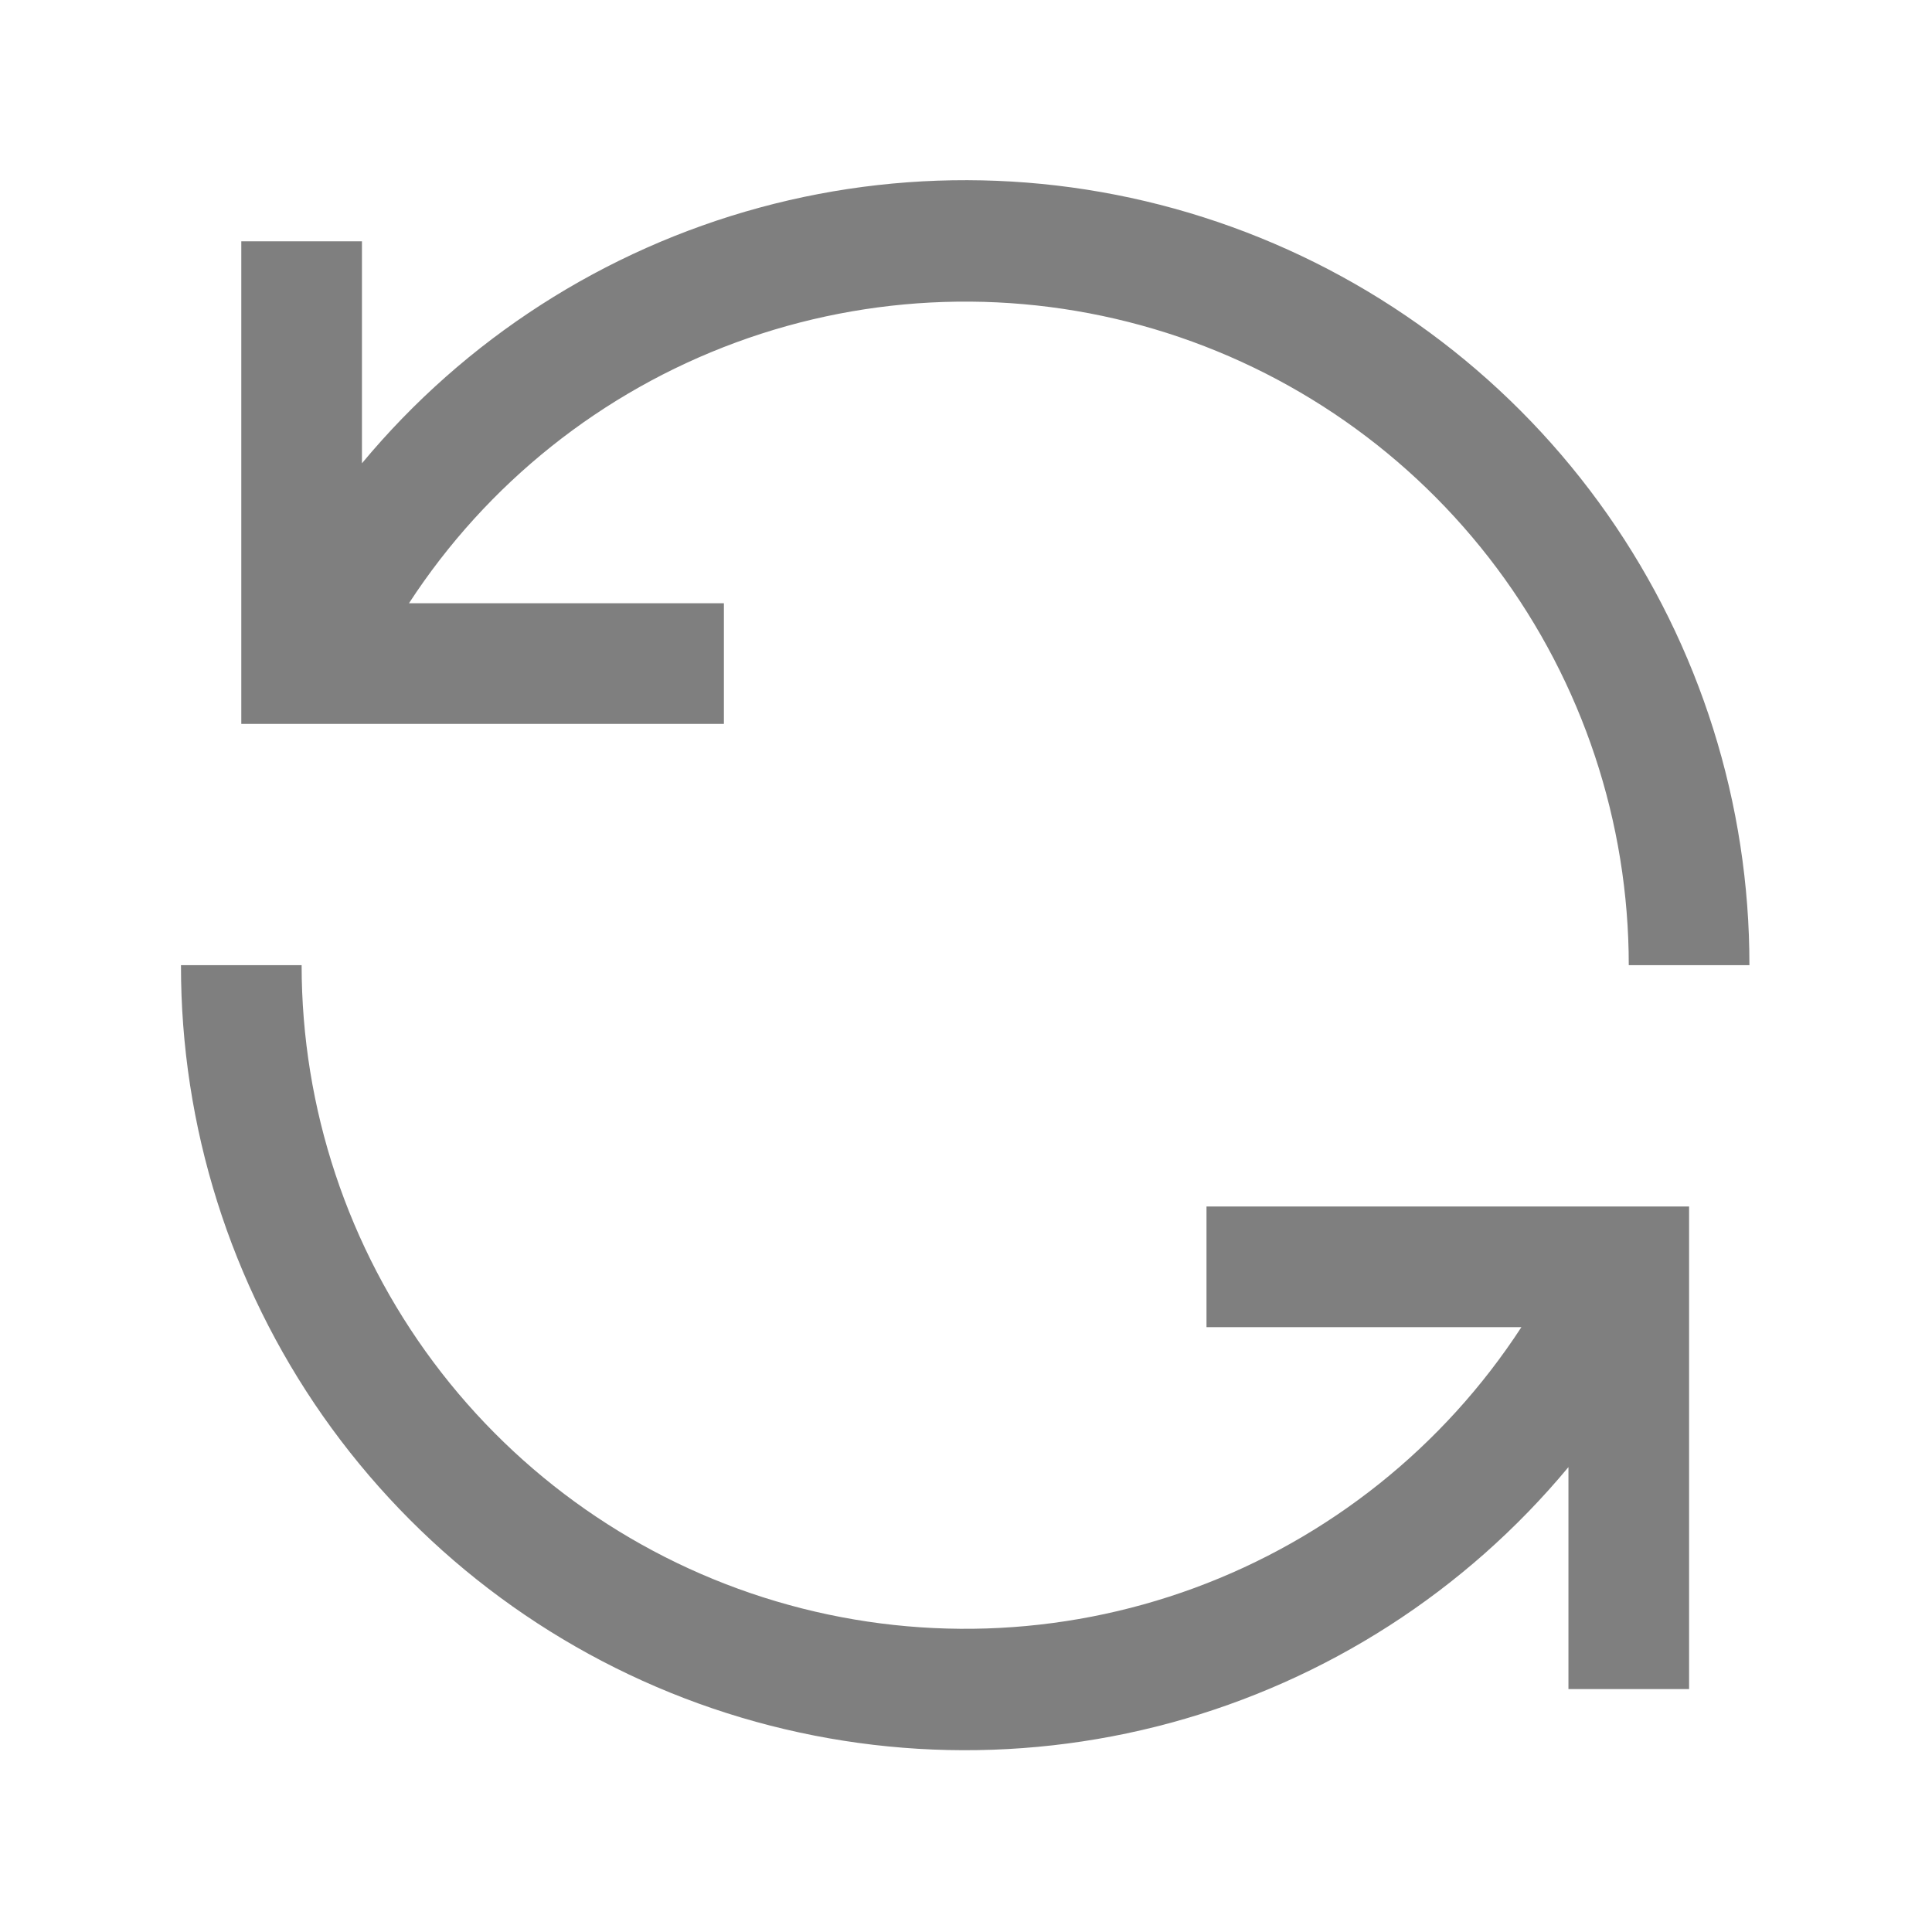
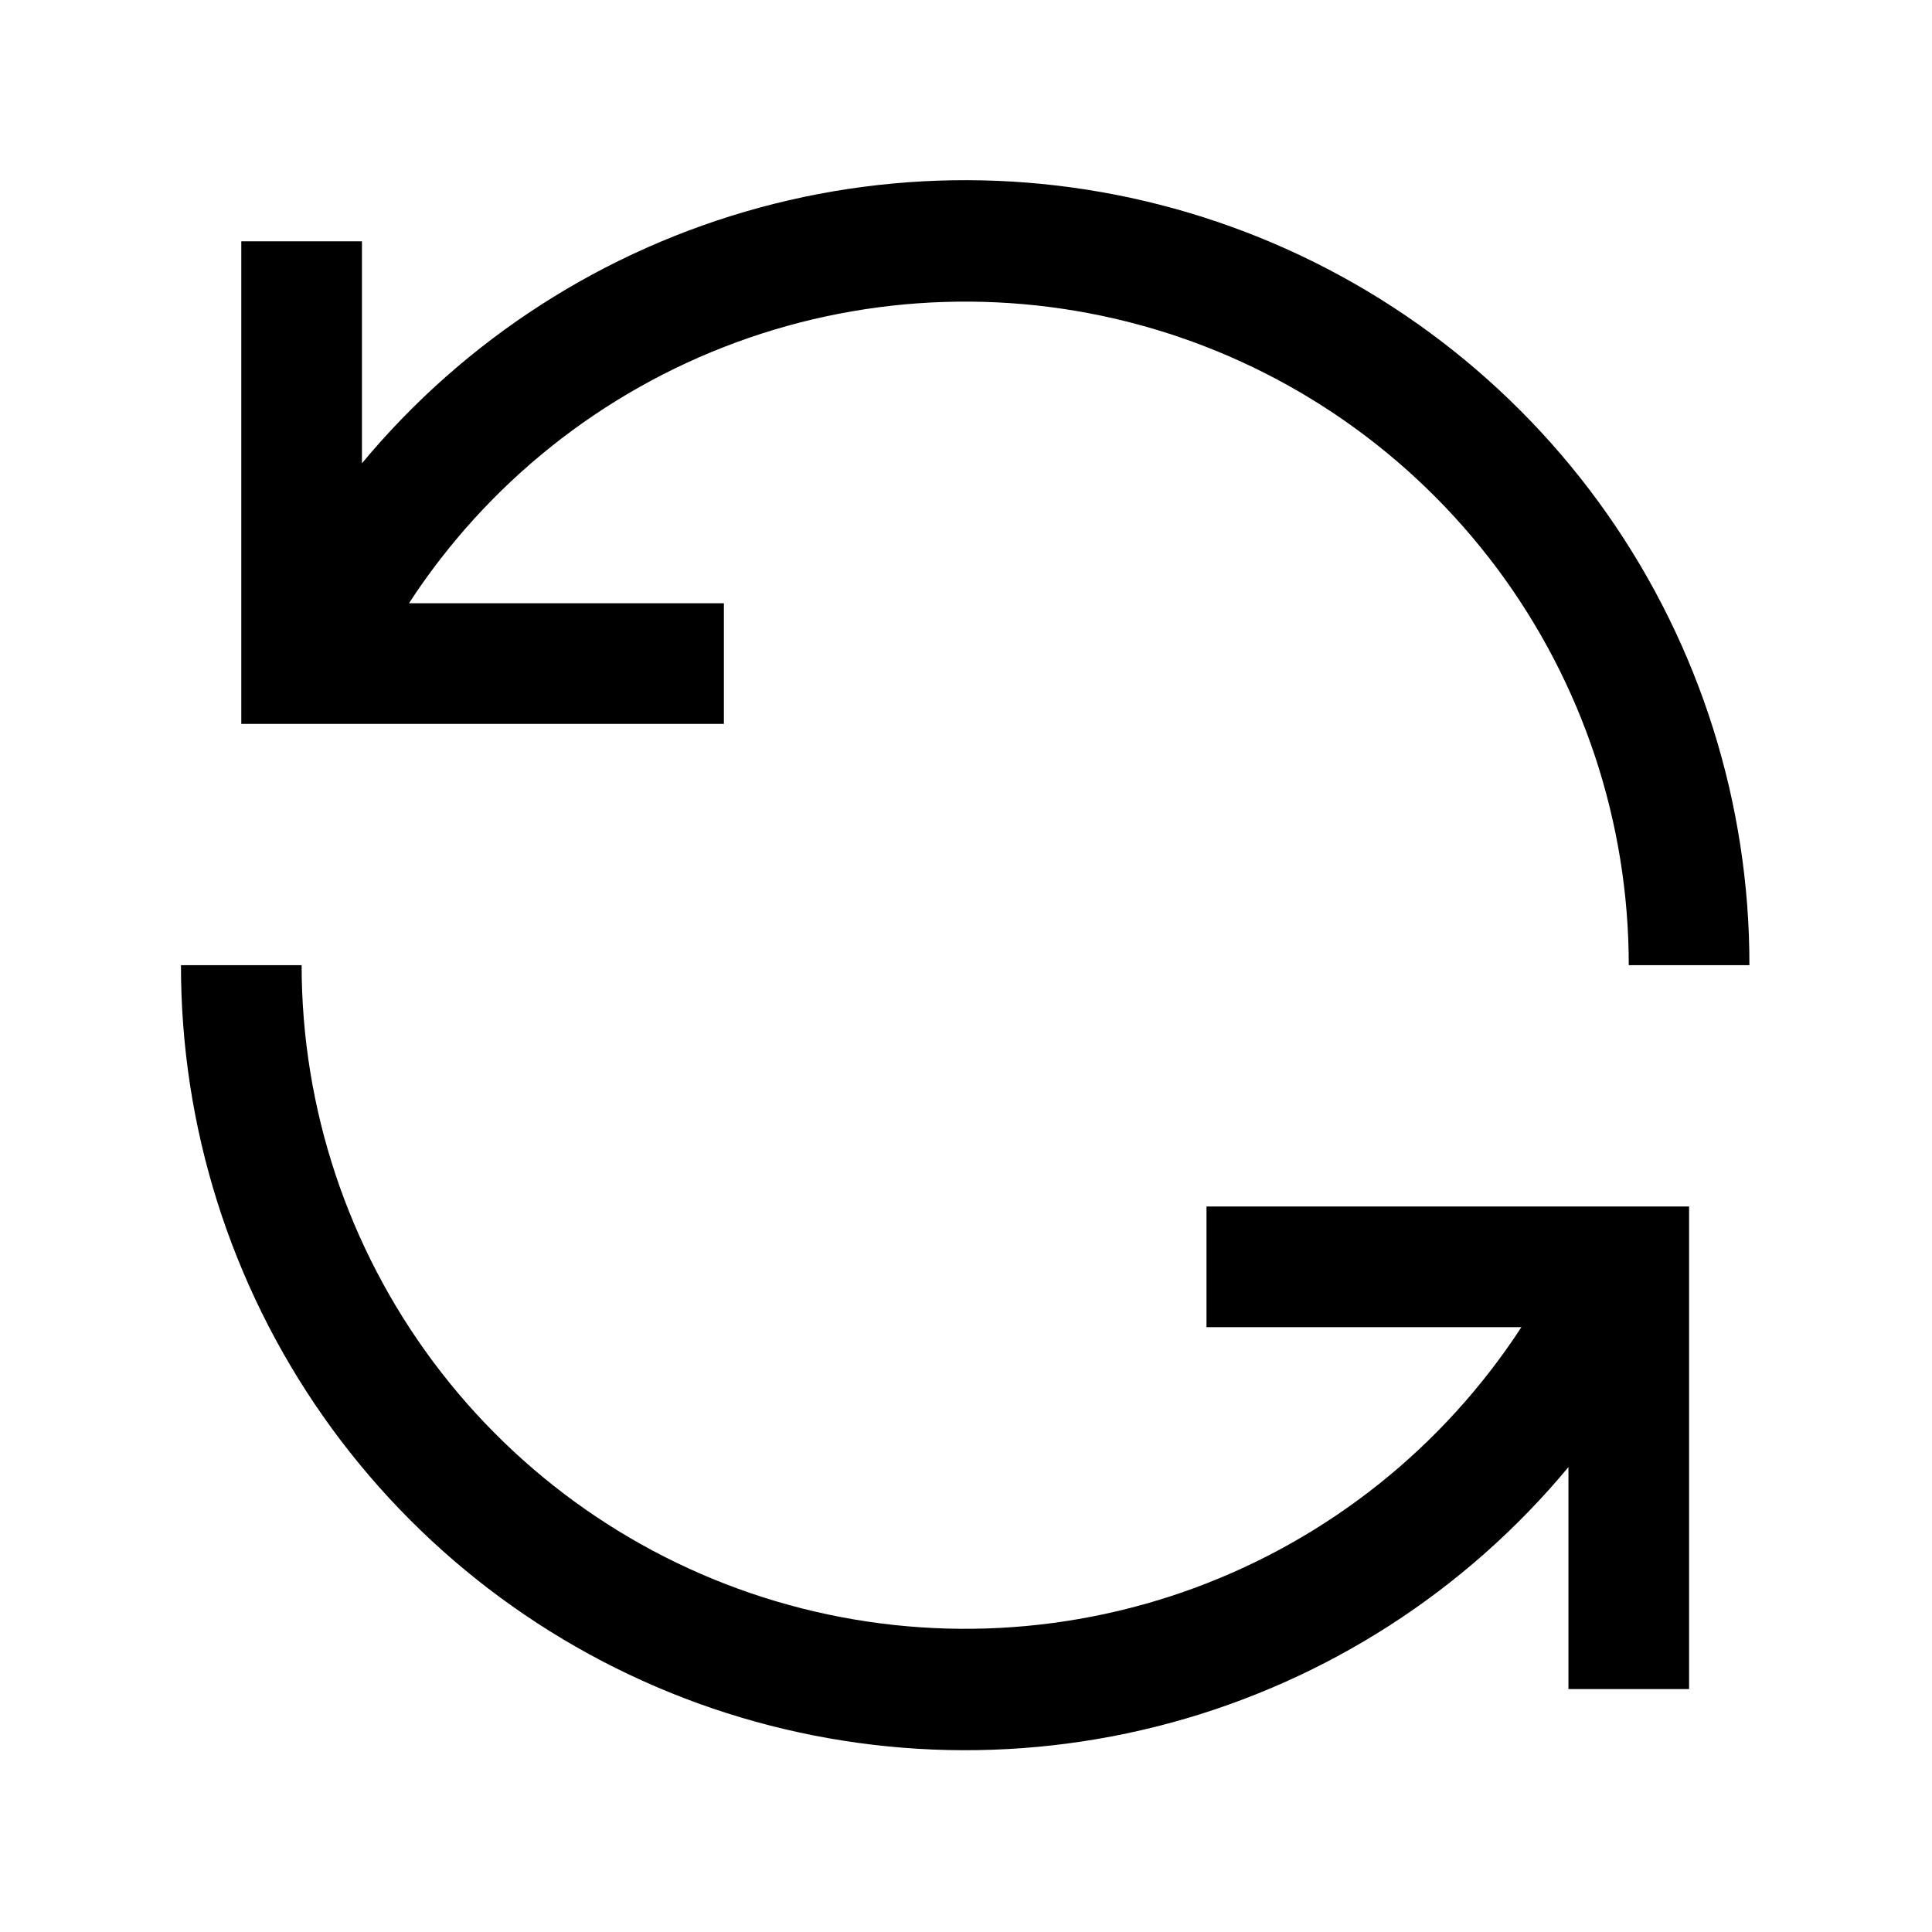
<svg xmlns="http://www.w3.org/2000/svg" viewBox="0 0 24 24">
  <g fill="none" transform="translate(0 0) scale(0.545)">
    <g>
-       <path d="M6.875 22C6.875 25.261 7.929 28.434 9.879 31.047C11.829 33.66 14.571 35.574 17.697 36.501C20.823 37.429 24.166 37.321 27.226 36.195C30.285 35.068 32.899 32.983 34.678 30.25H27.5V27.5H38.5V38.5H35.75V33.44C33.4 36.269 30.235 38.304 26.687 39.268C23.138 40.232 19.378 40.078 15.92 38.828C12.462 37.577 9.473 35.289 7.362 32.278C5.252 29.266 4.121 25.678 4.125 22H6.875ZM17.314 4.732C20.862 3.768 24.622 3.922 28.08 5.173C31.538 6.424 34.527 8.711 36.638 11.722C38.748 14.733 39.879 18.323 39.875 22H37.125C37.125 18.74 36.071 15.567 34.121 12.953C32.171 10.34 29.429 8.427 26.303 7.499C23.177 6.572 19.834 6.68 16.774 7.806C13.715 8.932 11.101 11.017 9.322 13.75H16.5V16.5H5.5V5.5H8.25V10.56C10.6 7.731 13.765 5.696 17.314 4.732Z" fill="currentColor" fill-opacity="0.5" />
+       <path d="M6.875 22C6.875 25.261 7.929 28.434 9.879 31.047C11.829 33.66 14.571 35.574 17.697 36.501C20.823 37.429 24.166 37.321 27.226 36.195C30.285 35.068 32.899 32.983 34.678 30.25H27.5V27.5H38.5V38.5H35.75V33.44C33.4 36.269 30.235 38.304 26.687 39.268C23.138 40.232 19.378 40.078 15.92 38.828C12.462 37.577 9.473 35.289 7.362 32.278C5.252 29.266 4.121 25.678 4.125 22H6.875ZM17.314 4.732C20.862 3.768 24.622 3.922 28.08 5.173C31.538 6.424 34.527 8.711 36.638 11.722C38.748 14.733 39.879 18.323 39.875 22H37.125C37.125 18.74 36.071 15.567 34.121 12.953C32.171 10.34 29.429 8.427 26.303 7.499C23.177 6.572 19.834 6.68 16.774 7.806C13.715 8.932 11.101 11.017 9.322 13.75H16.5V16.5H5.5V5.5H8.25V10.56C10.6 7.731 13.765 5.696 17.314 4.732Z" fill="currentColor" />
    </g>
  </g>
</svg>
